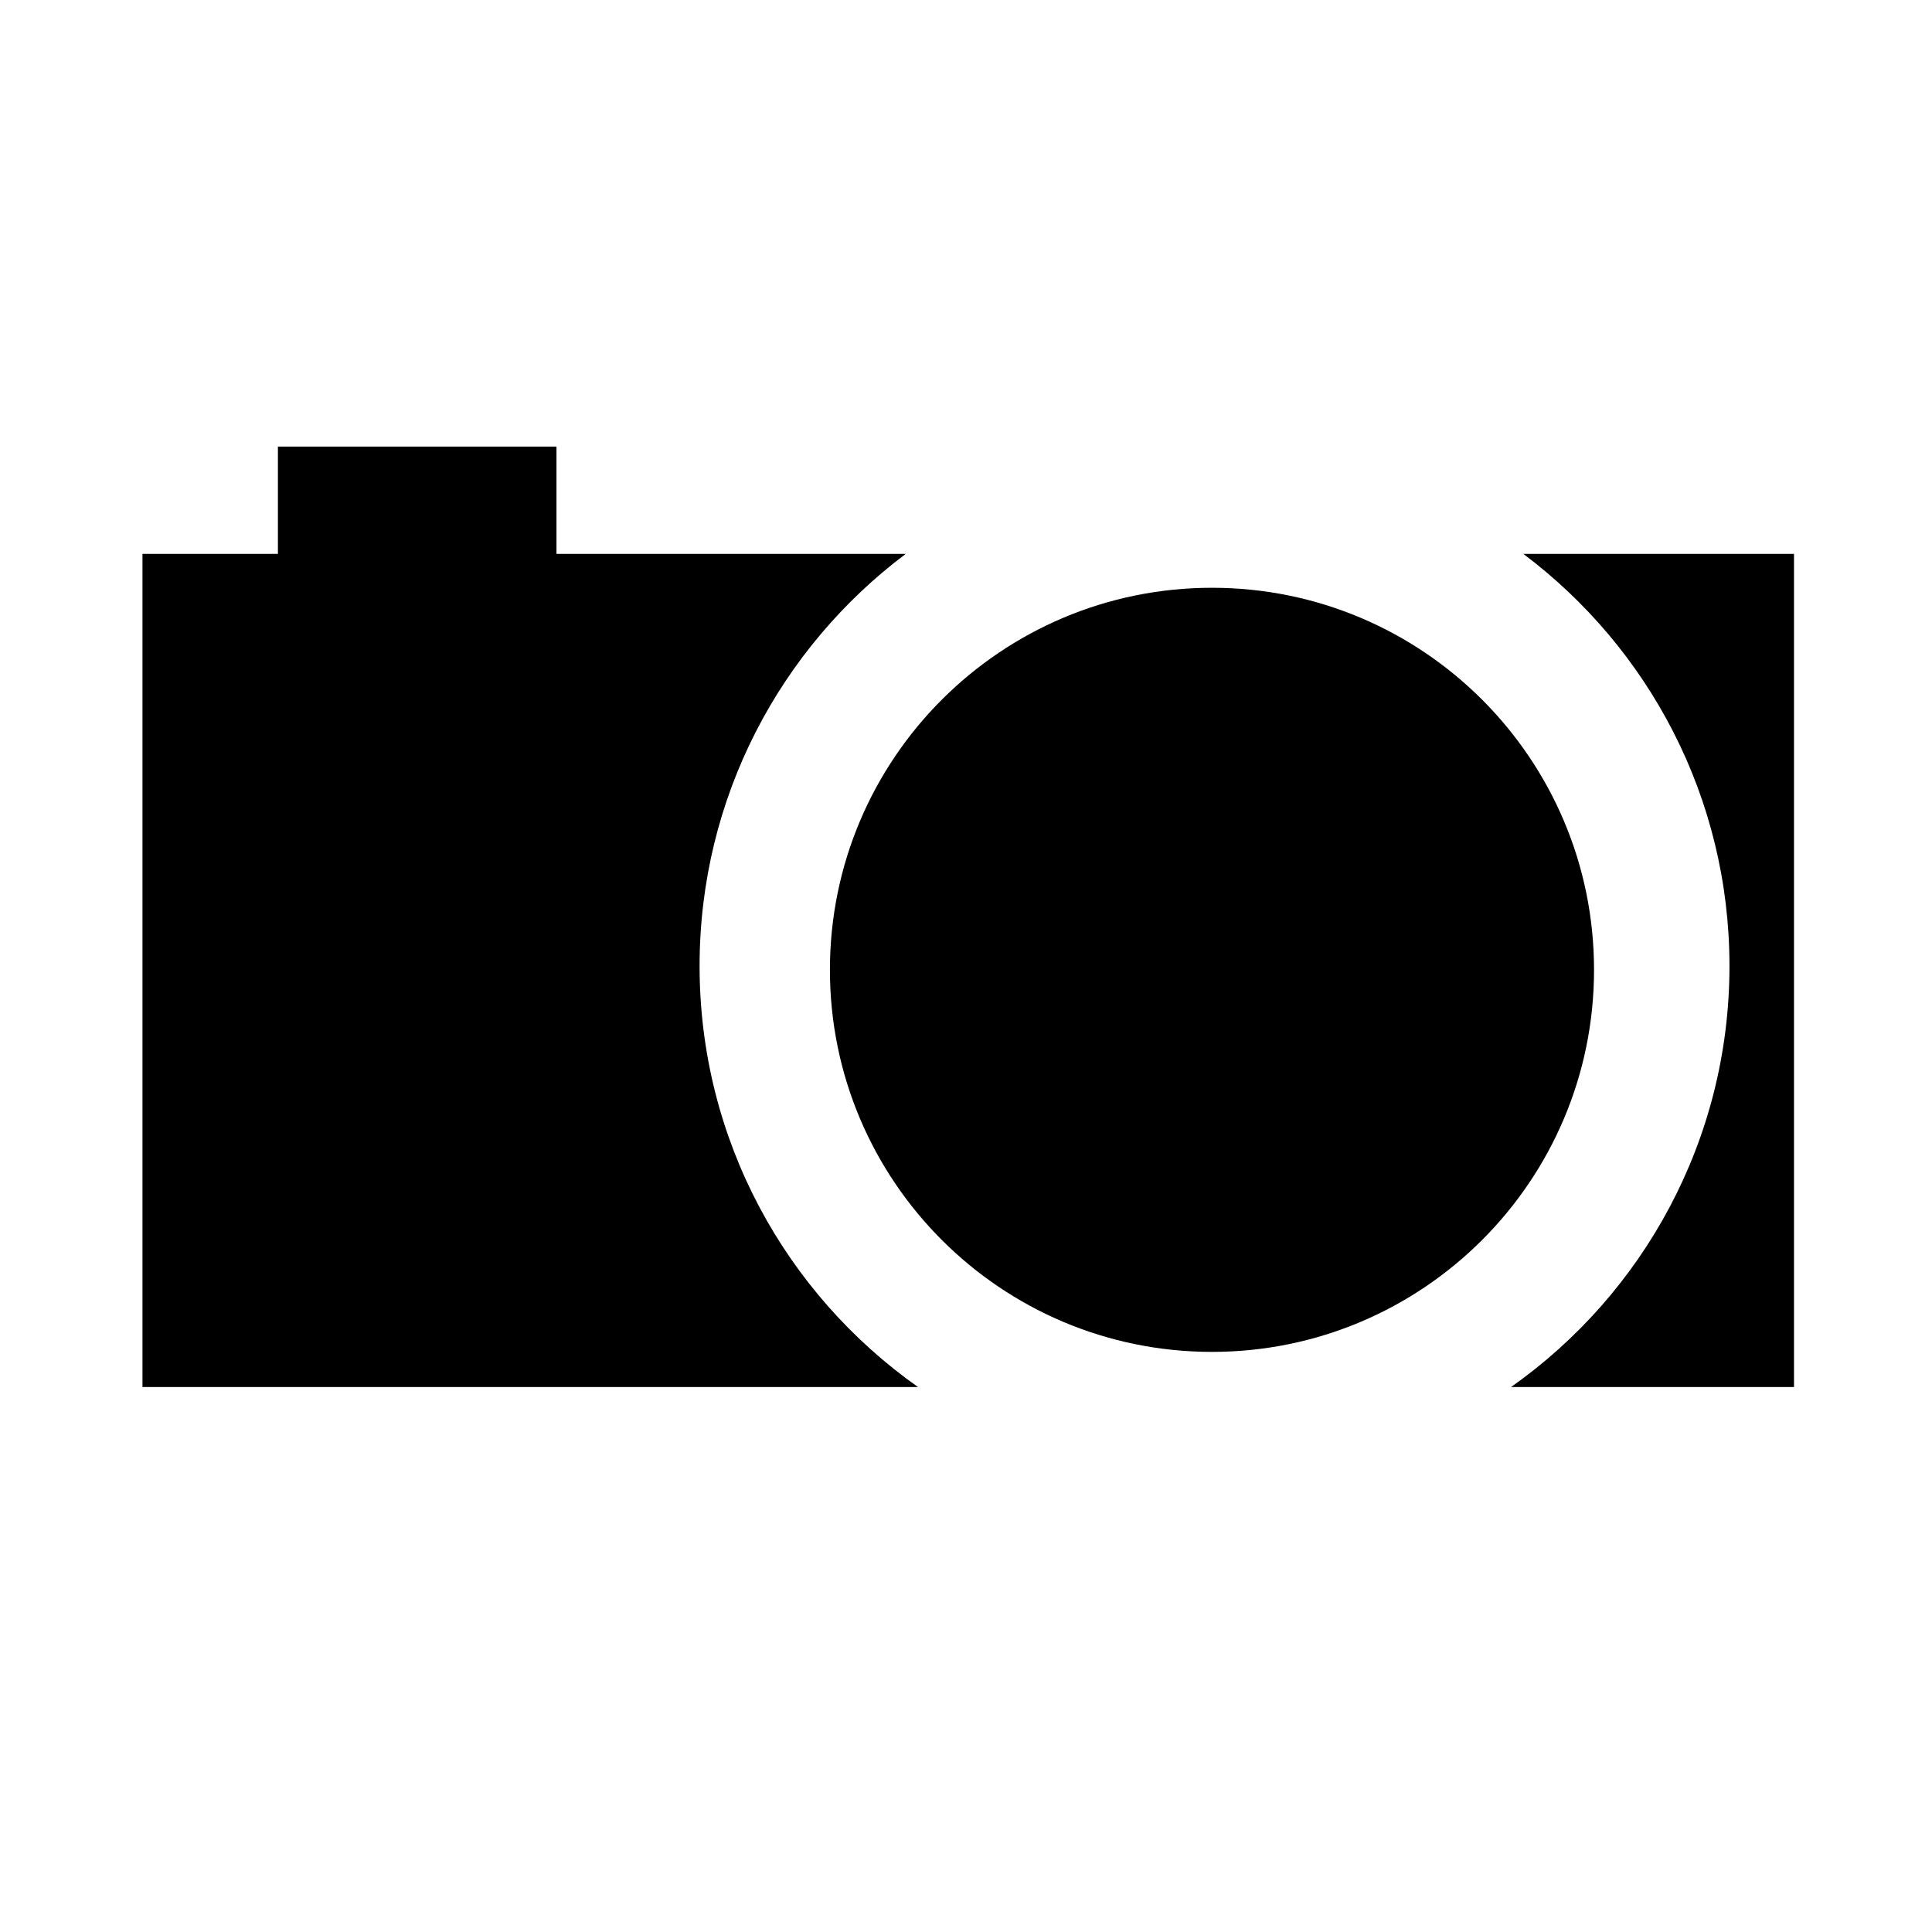
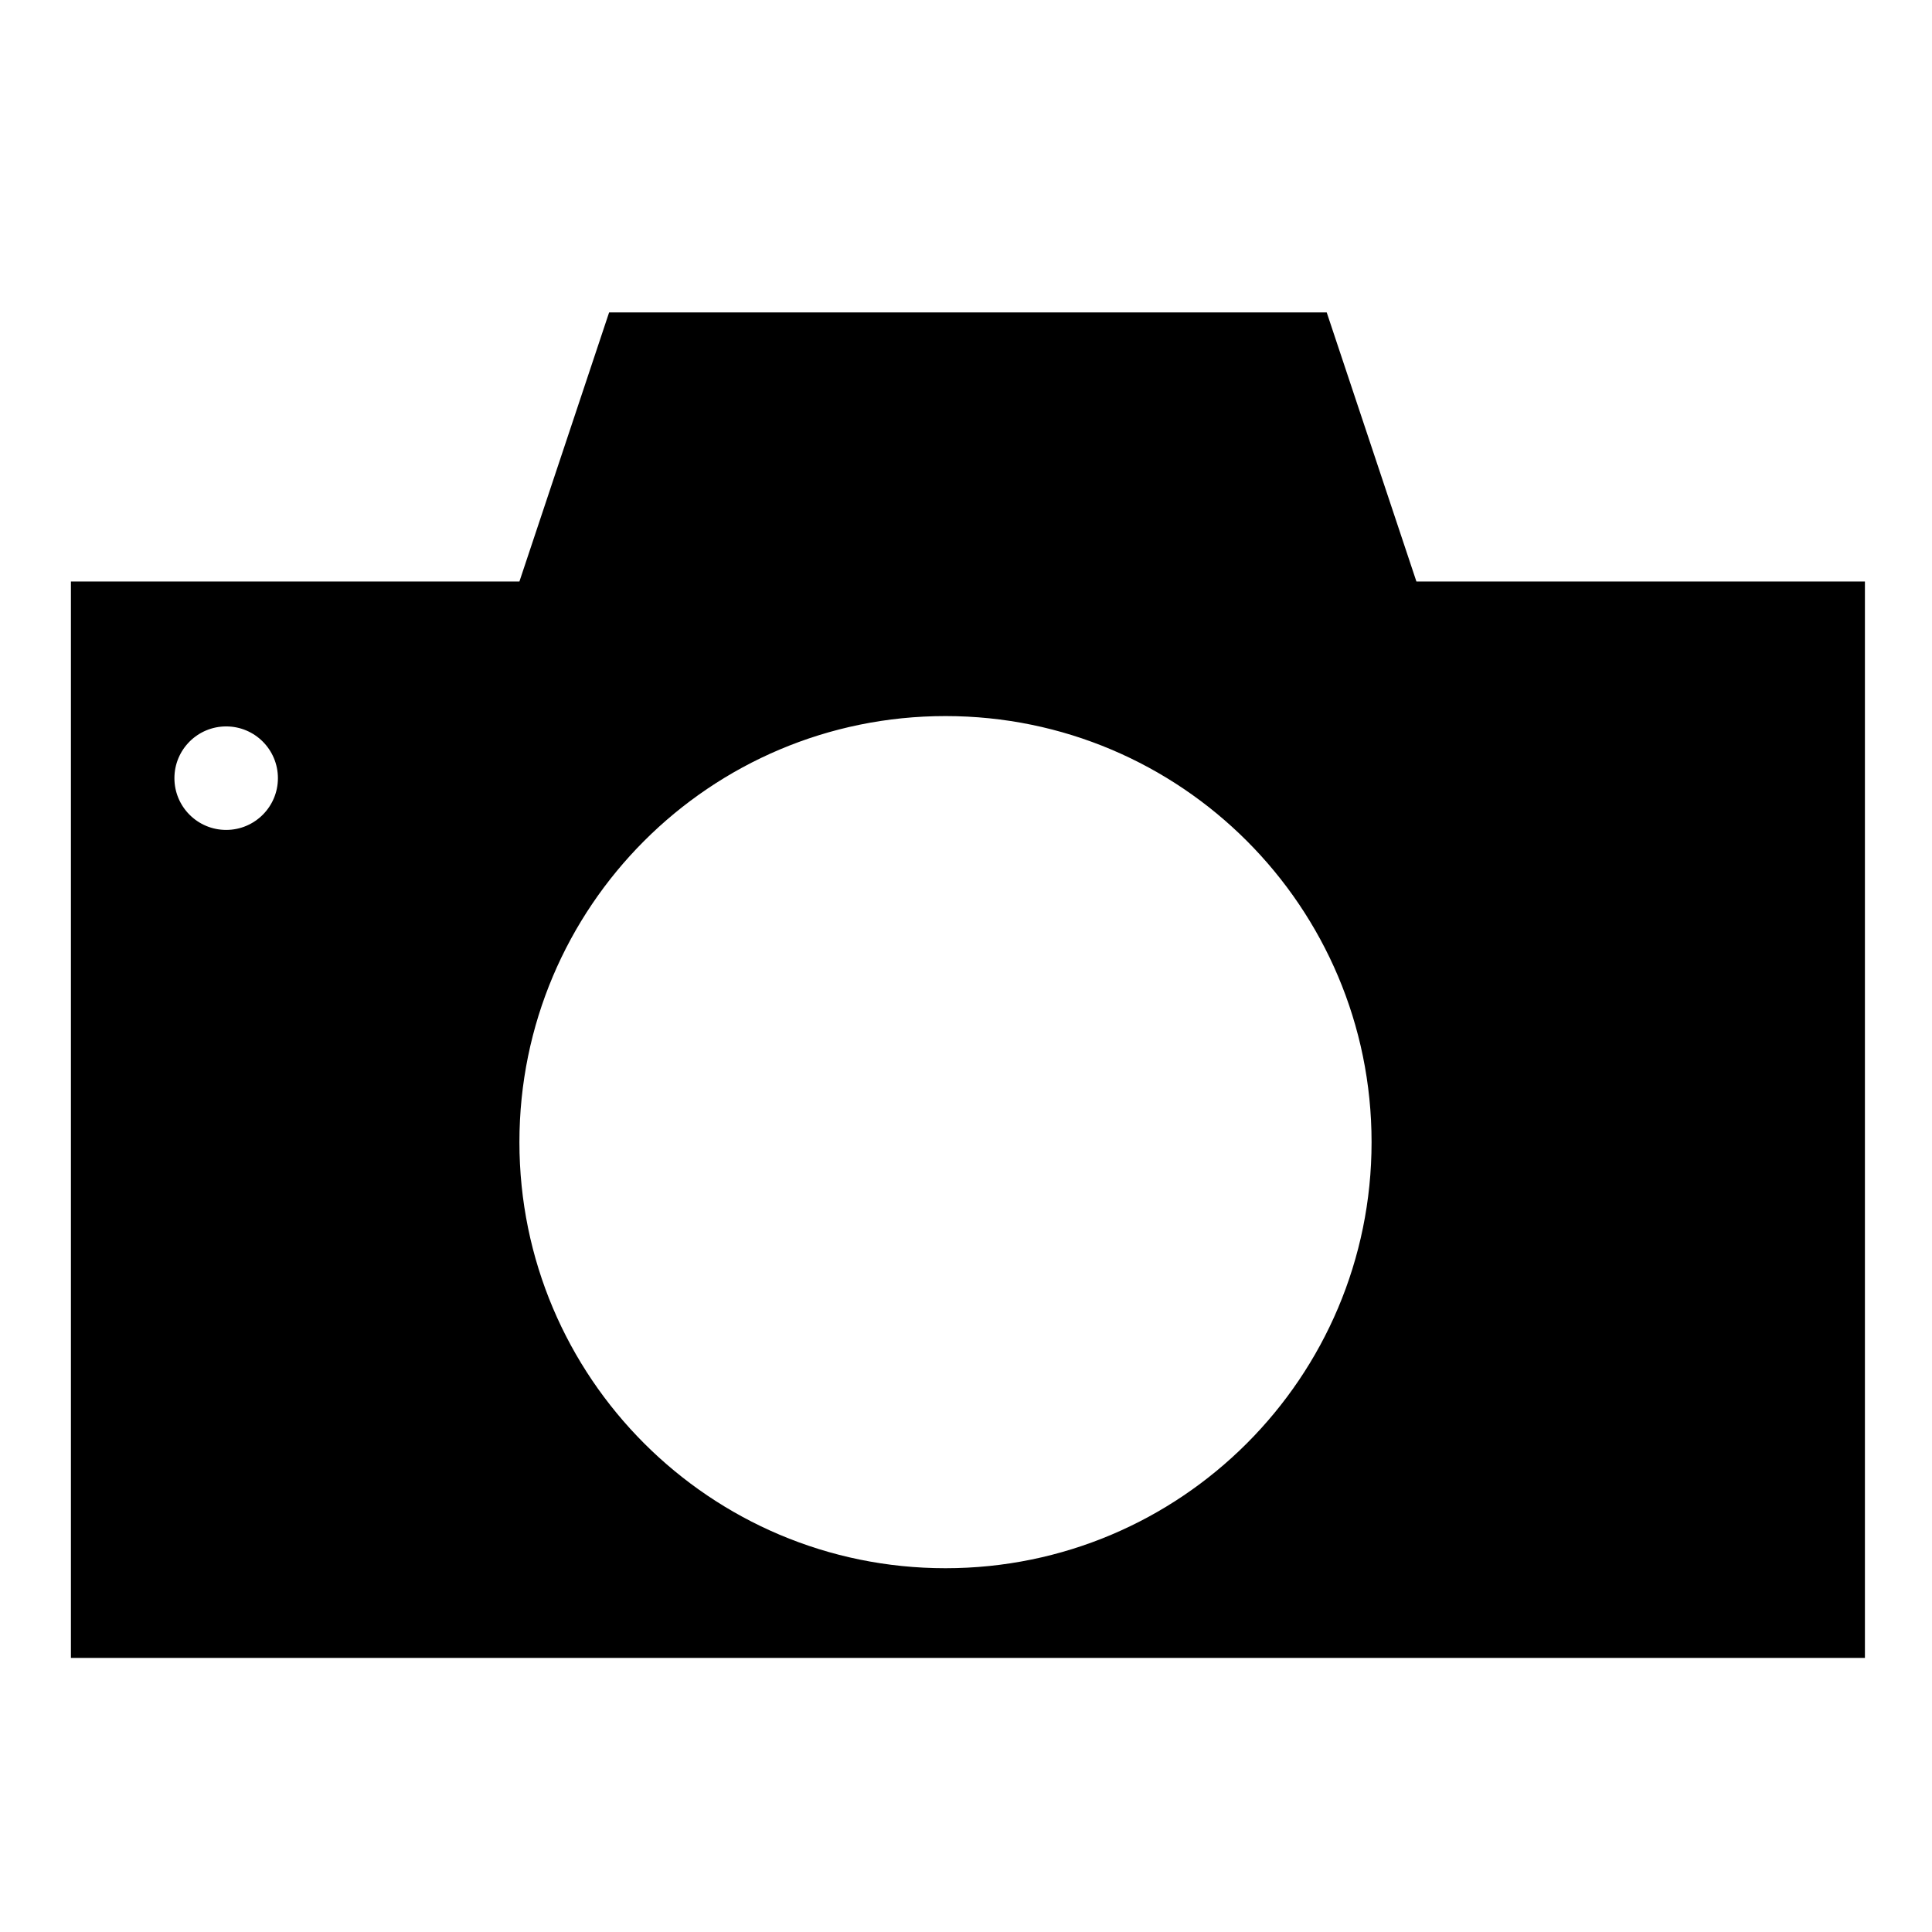
<svg xmlns="http://www.w3.org/2000/svg" version="1.1" id="Layer_1" x="0px" y="0px" width="504px" height="504px" viewBox="0 0 504 504" enable-background="new 0 0 504 504" xml:space="preserve">
-   <g>
-     <path d="M182.5,252c0-43.964,21.122-82.994,53.77-107.5H37.167v217.333h202.31C205.012,337.515,182.5,297.389,182.5,252z" />
-     <path d="M397.396,144.5c32.648,24.506,53.77,63.536,53.77,107.5c0,45.388-22.513,85.514-56.977,109.833H468V144.5H397.396z" />
-   </g>
-   <circle cx="316.167" cy="252.999" r="99.667" />
-   <rect x="72.5" y="116.5" width="72.667" height="33.333" />
+   <path d="M369.5,151.7l-23.4-70.2H158.9l-23.4,70.2h-117v280.8h468V151.7H369.5z M59,216.5c-7.456,0-13.5-6.044-13.5-13.5  s6.044-13.5,13.5-13.5s13.5,6.044,13.5,13.5S66.456,216.5,59,216.5z M246.65,409.1c-61.387,0-111.15-49.764-111.15-111.149  c0-61.387,49.763-111.15,111.15-111.15c61.387,0,111.15,49.763,111.15,111.15C357.8,359.336,308.037,409.1,246.65,409.1z" />
</svg>
